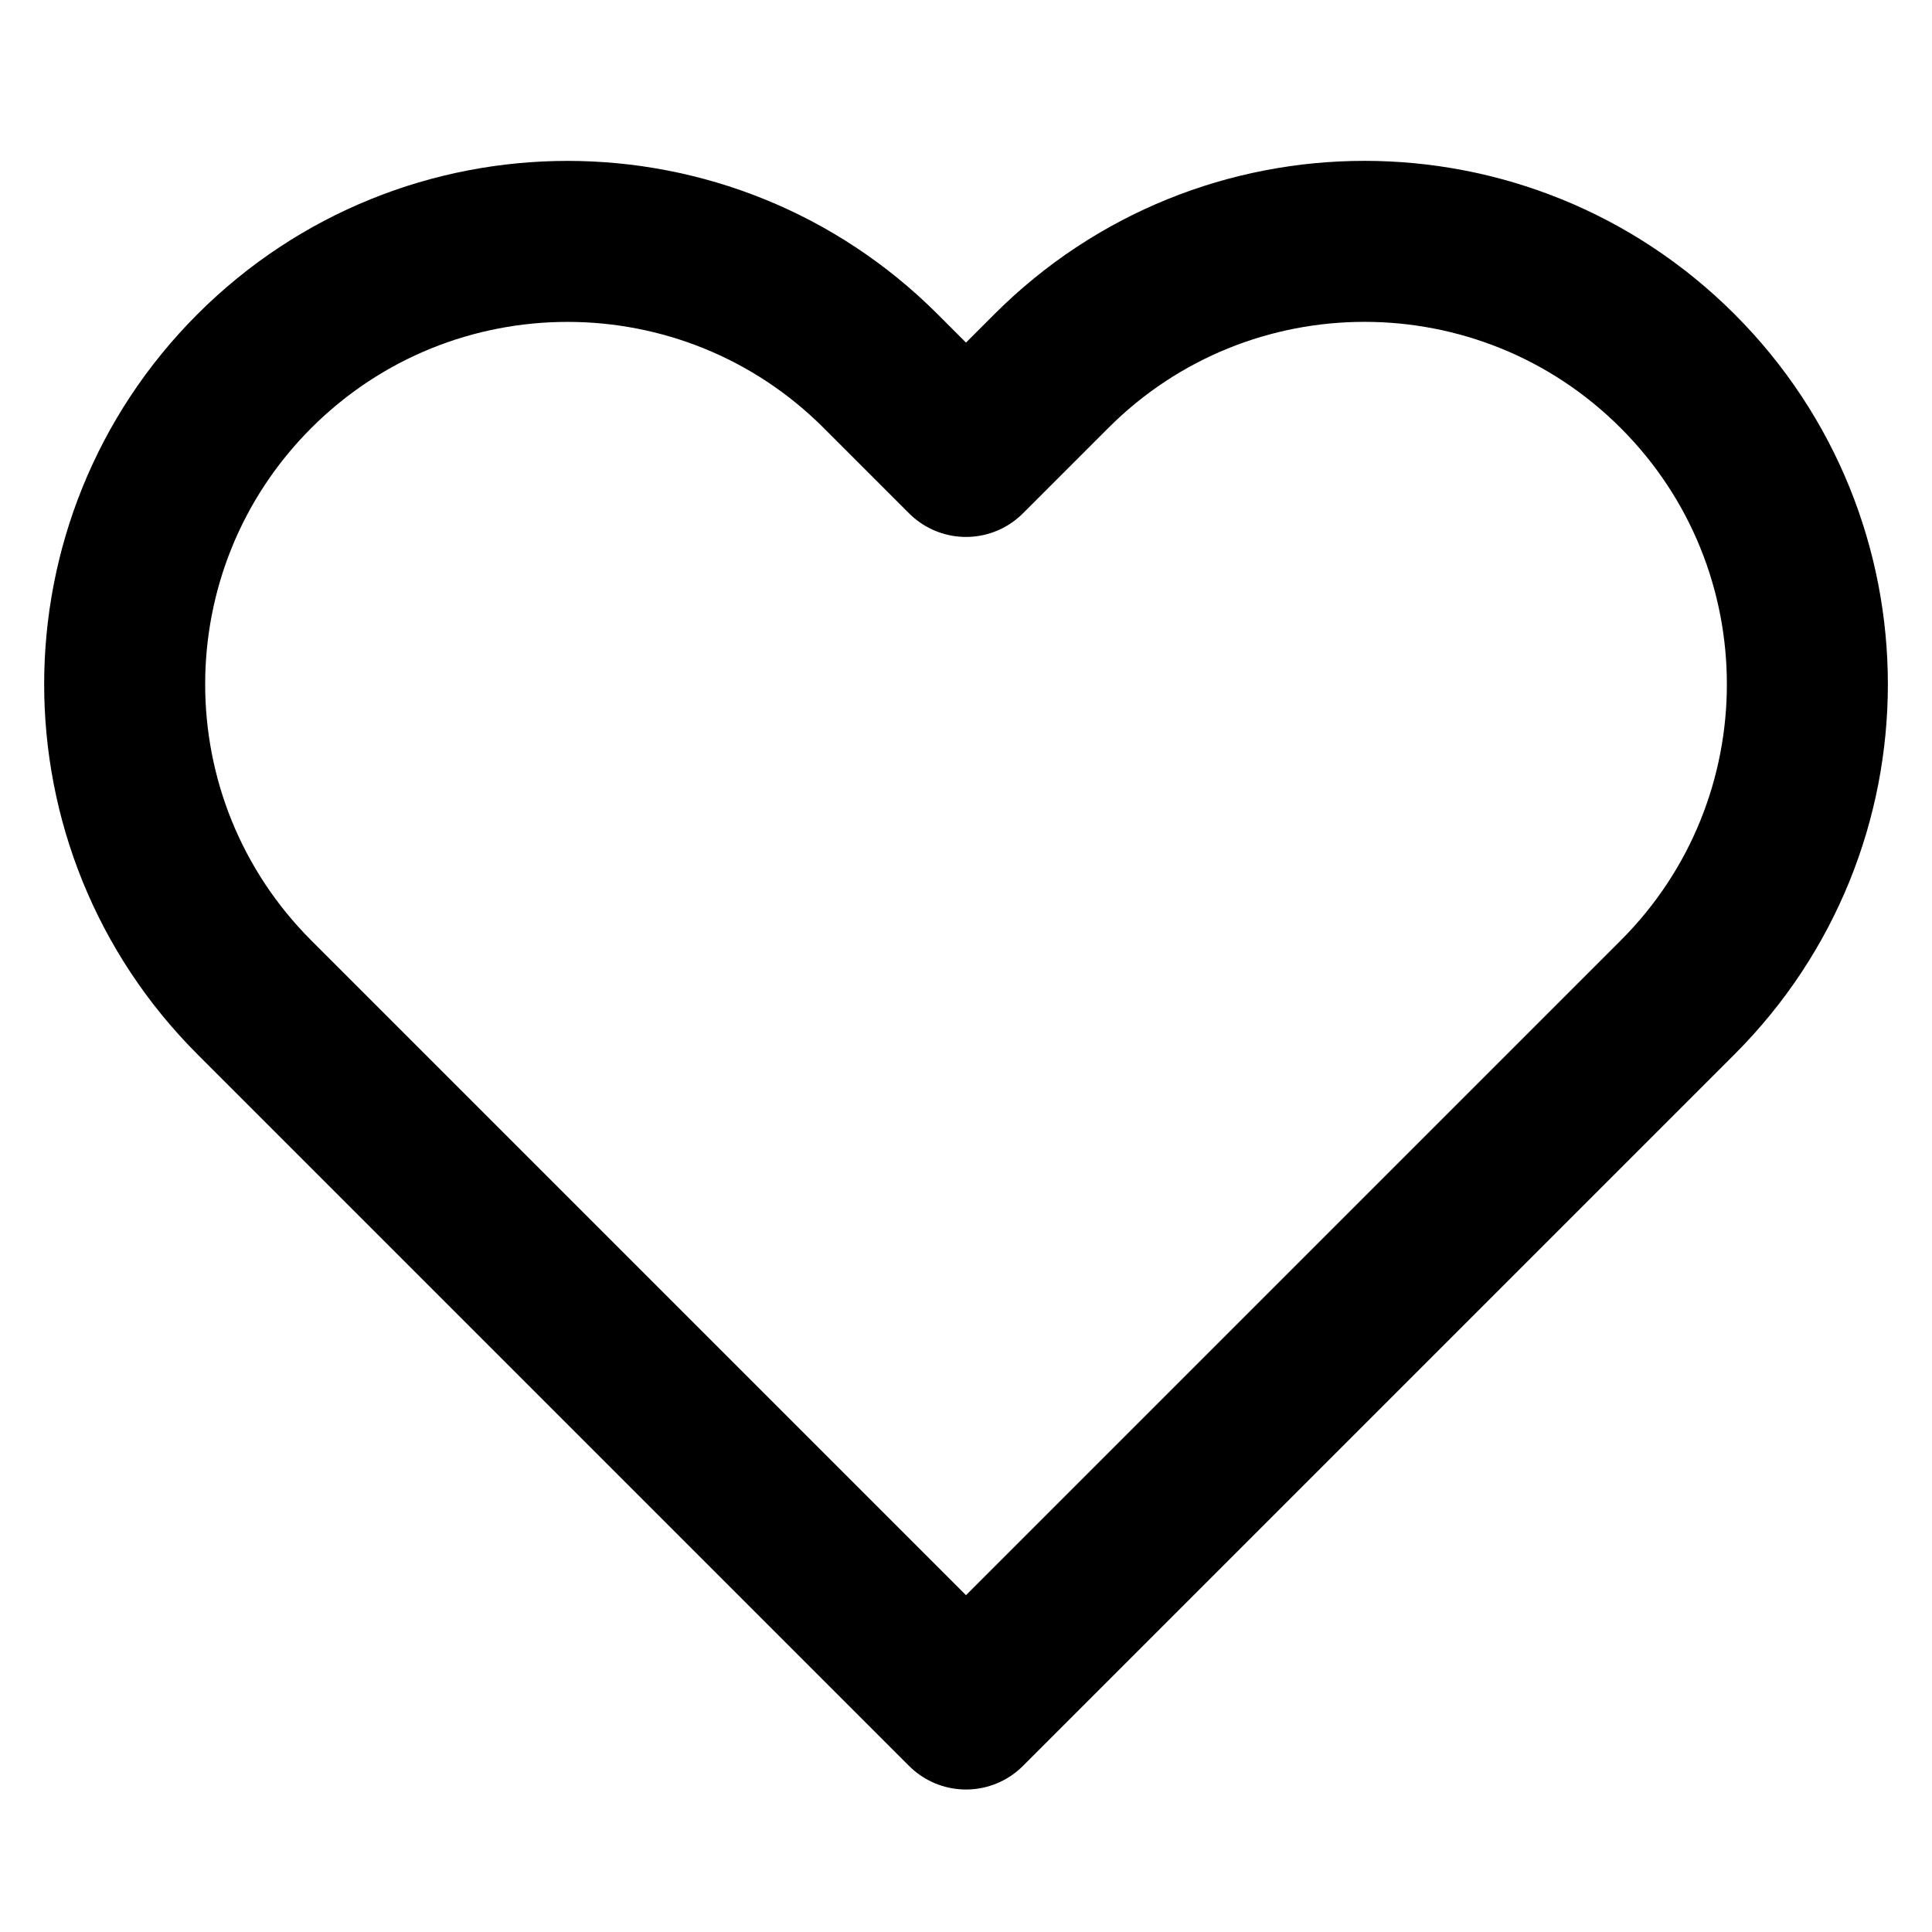
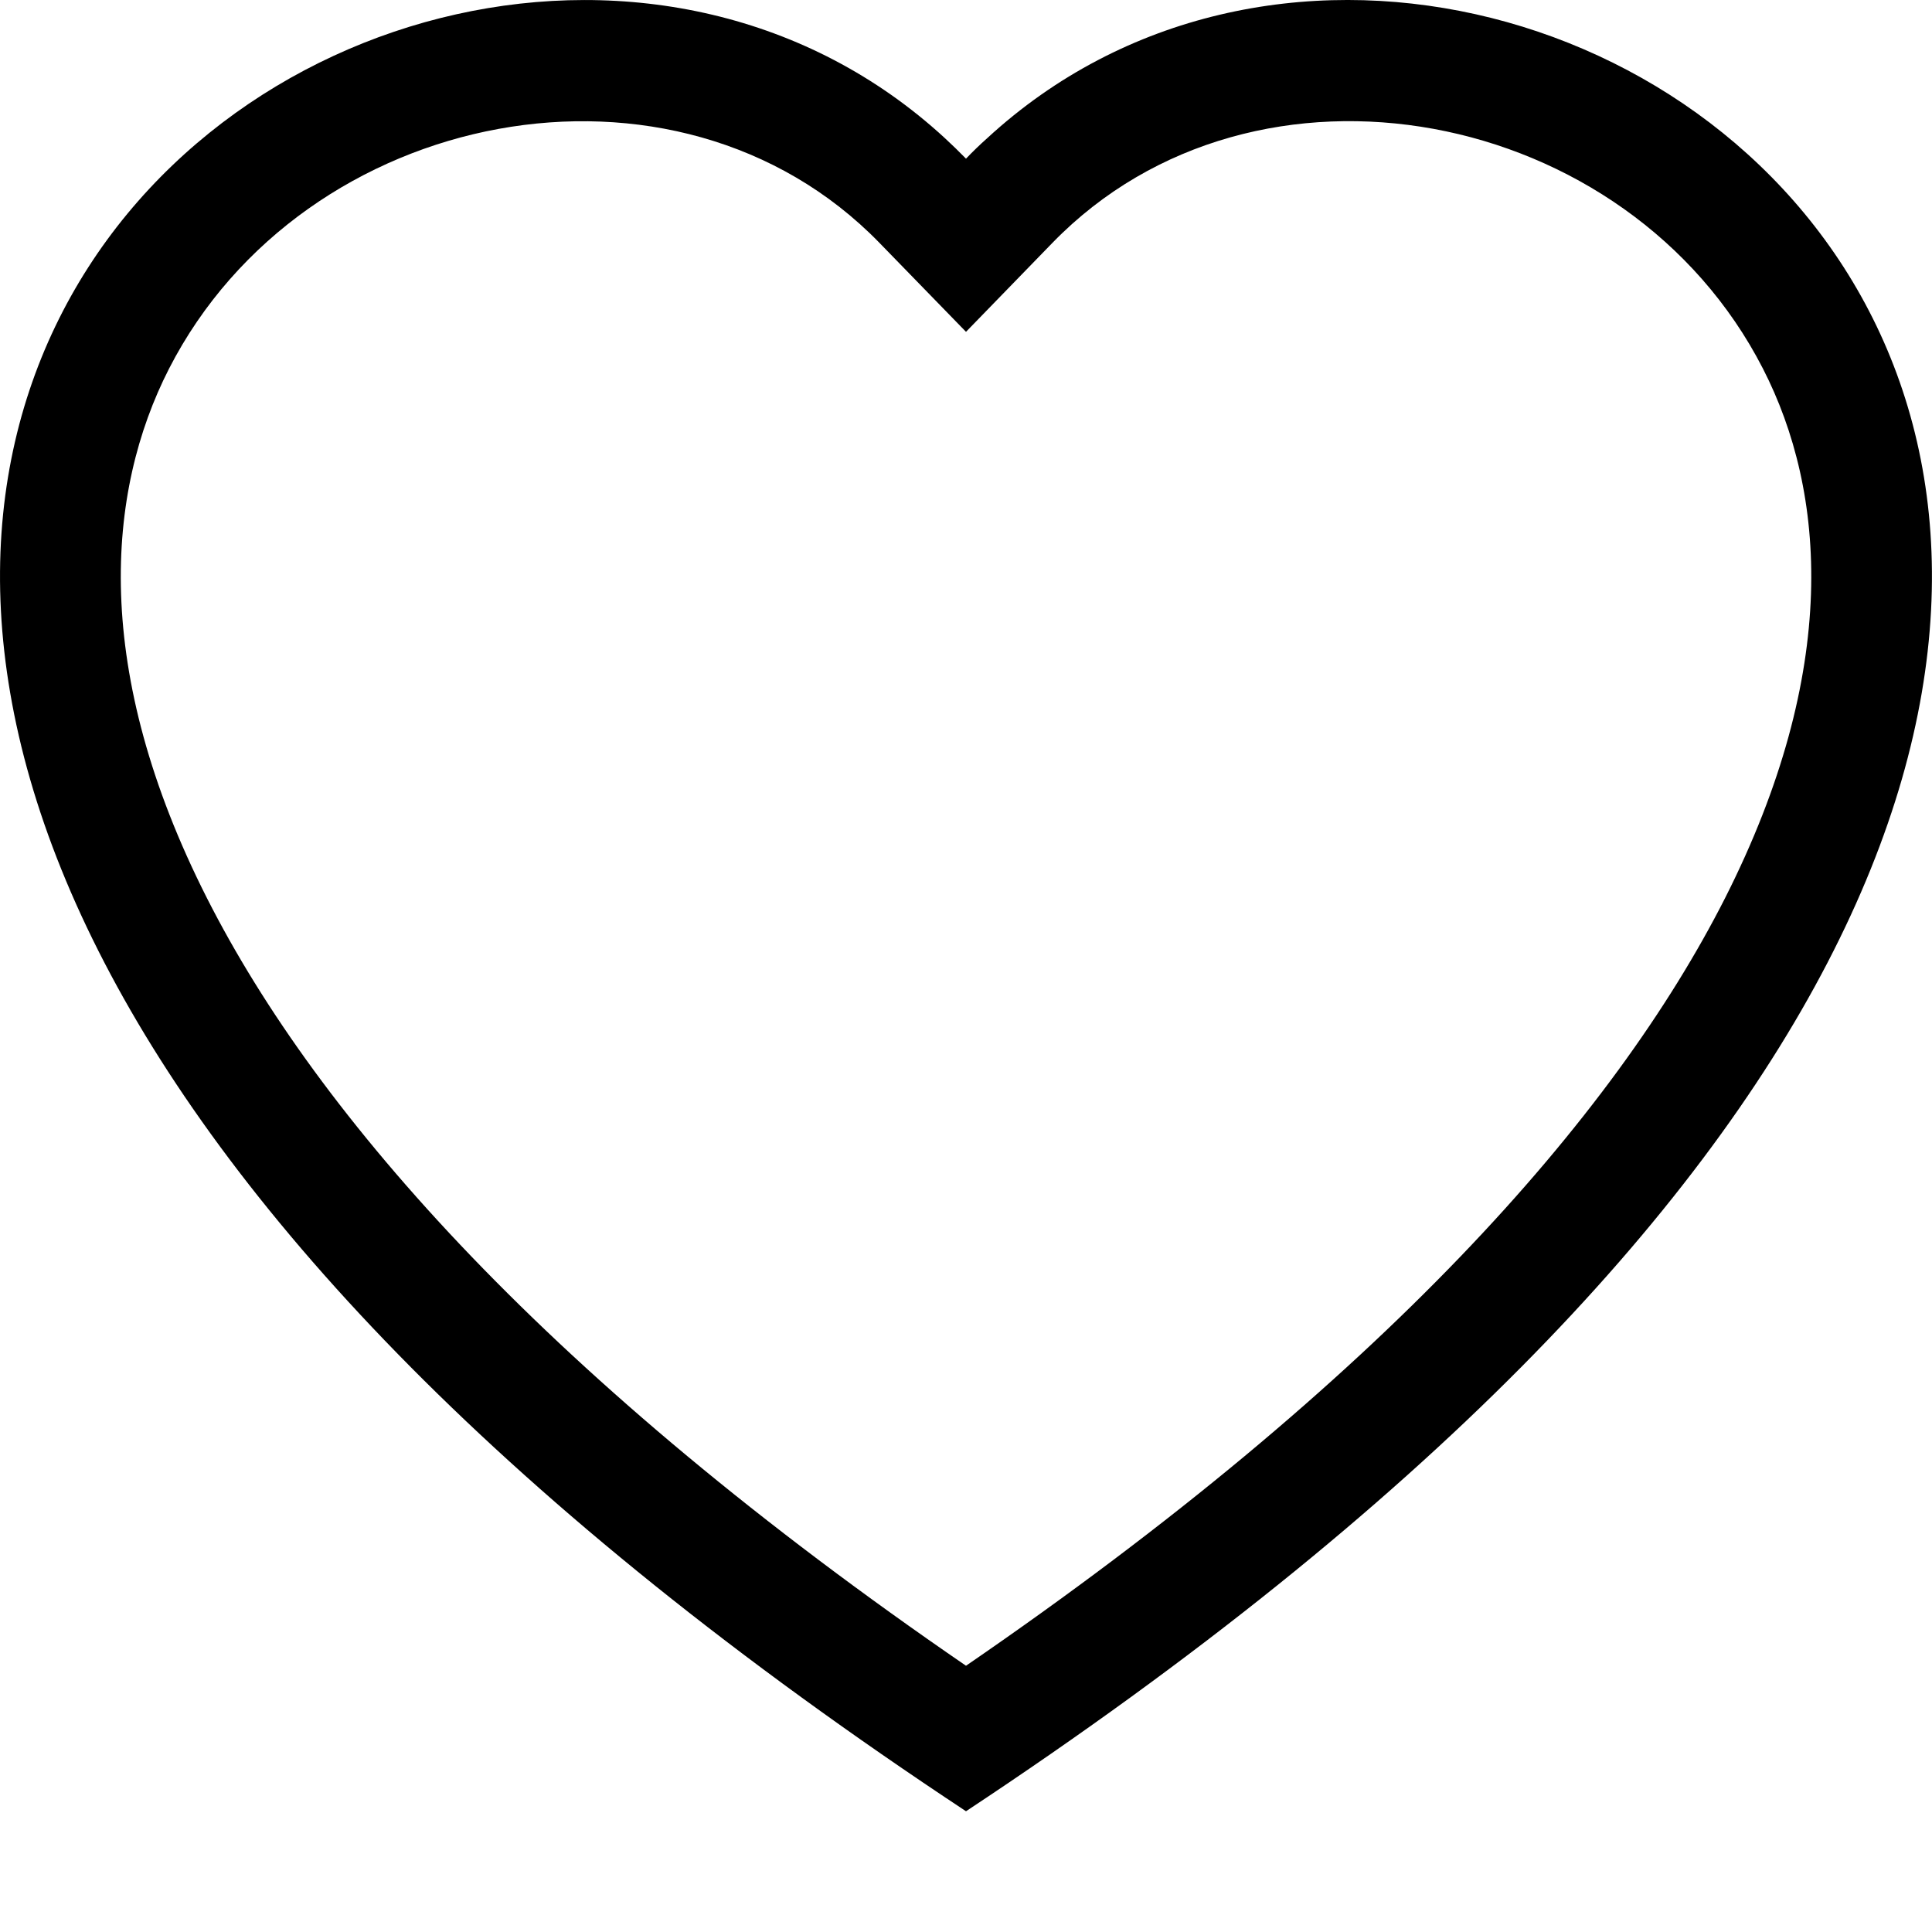
- <svg xmlns="http://www.w3.org/2000/svg" viewBox="0 0 24 24" fill="none" stroke="currentColor" stroke-width="2" stroke-linecap="round" stroke-linejoin="round">
-   <path d="M20.84 4.61a5.5 5.5 0 0 0-7.78 0L12 5.67l-1.06-1.06a5.5 5.5 0 0 0-7.78 7.78l1.06 1.06L12 21.23l7.78-7.78 1.06-1.06a5.5 5.5 0 0 0 0-7.78z" />
+ <svg xmlns="http://www.w3.org/2000/svg" width="16" height="16" fill="currentColor" class="bi bi-heart" viewBox="0 0 16 16">
+   <path d="m8 2.748-.717-.737C5.6.281 2.514.878 1.4 3.053c-.523 1.023-.641 2.5.314 4.385.92 1.815 2.834 3.989 6.286 6.357 3.452-2.368 5.365-4.542 6.286-6.357.955-1.886.838-3.362.314-4.385C13.486.878 10.4.28 8.717 2.01zM8 15C-7.333 4.868 3.279-3.04 7.824 1.143q.09.083.176.171a3 3 0 0 1 .176-.17C12.72-3.042 23.333 4.867 8 15" />
</svg>
